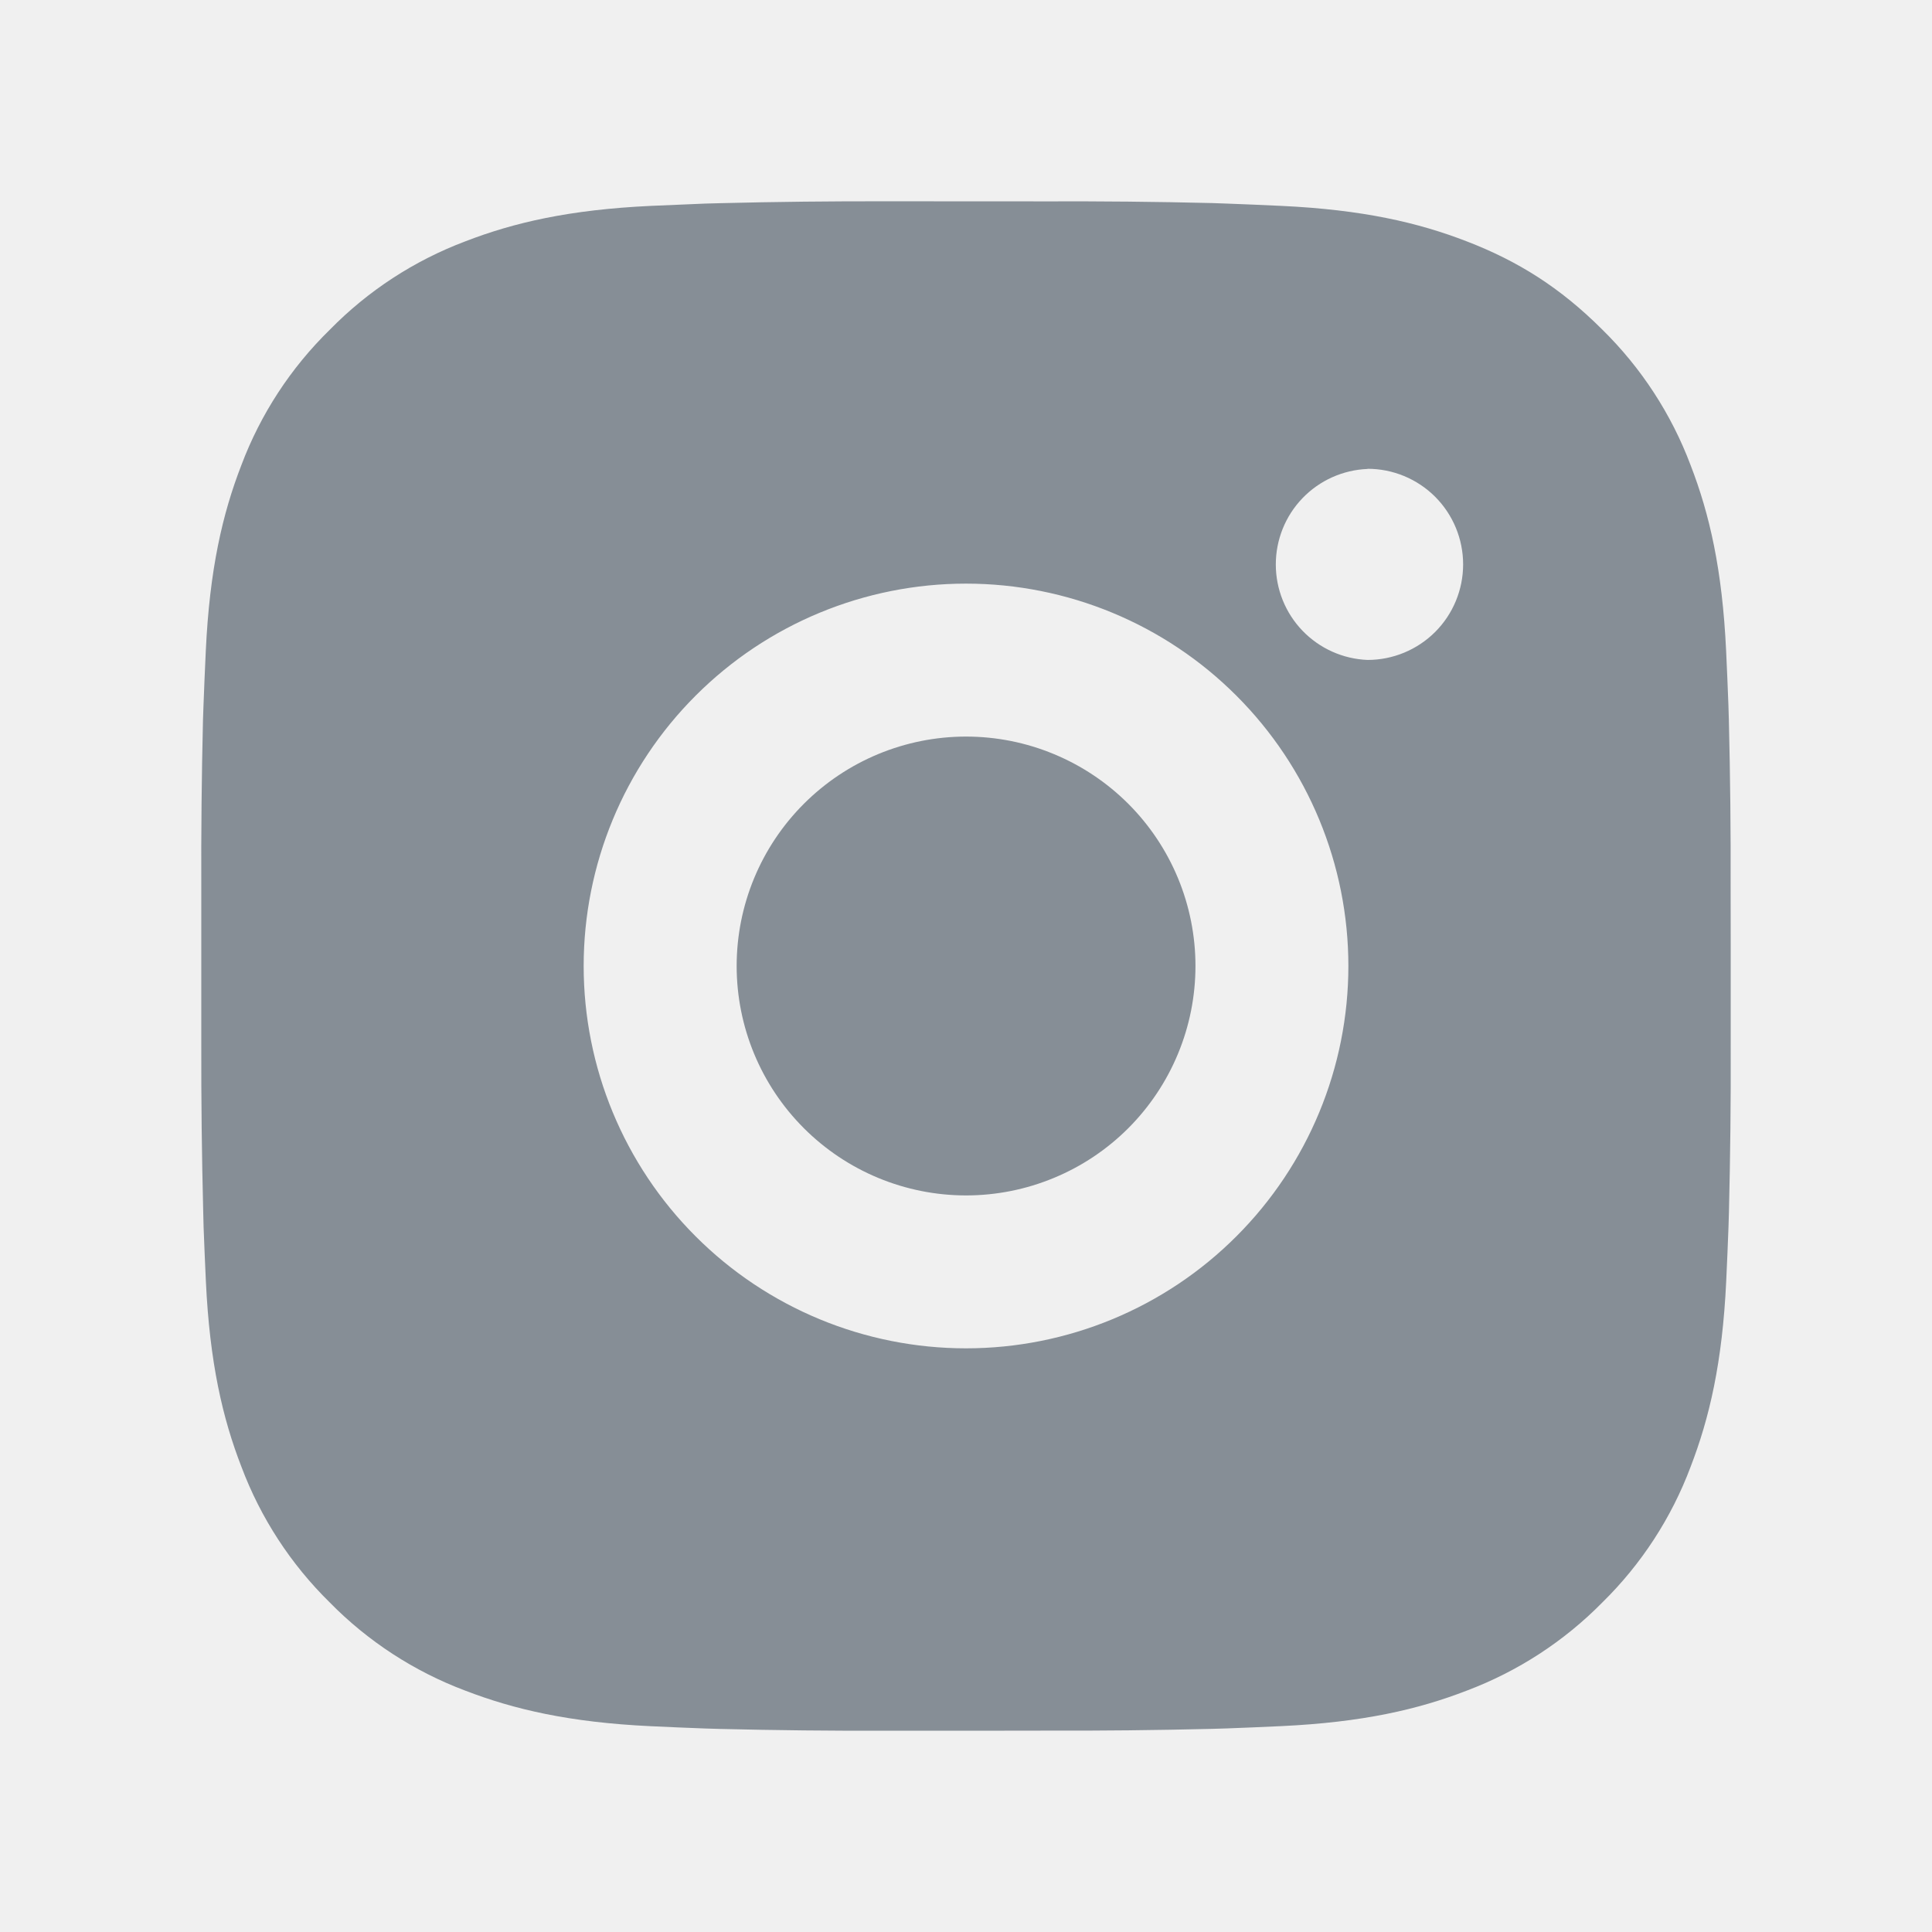
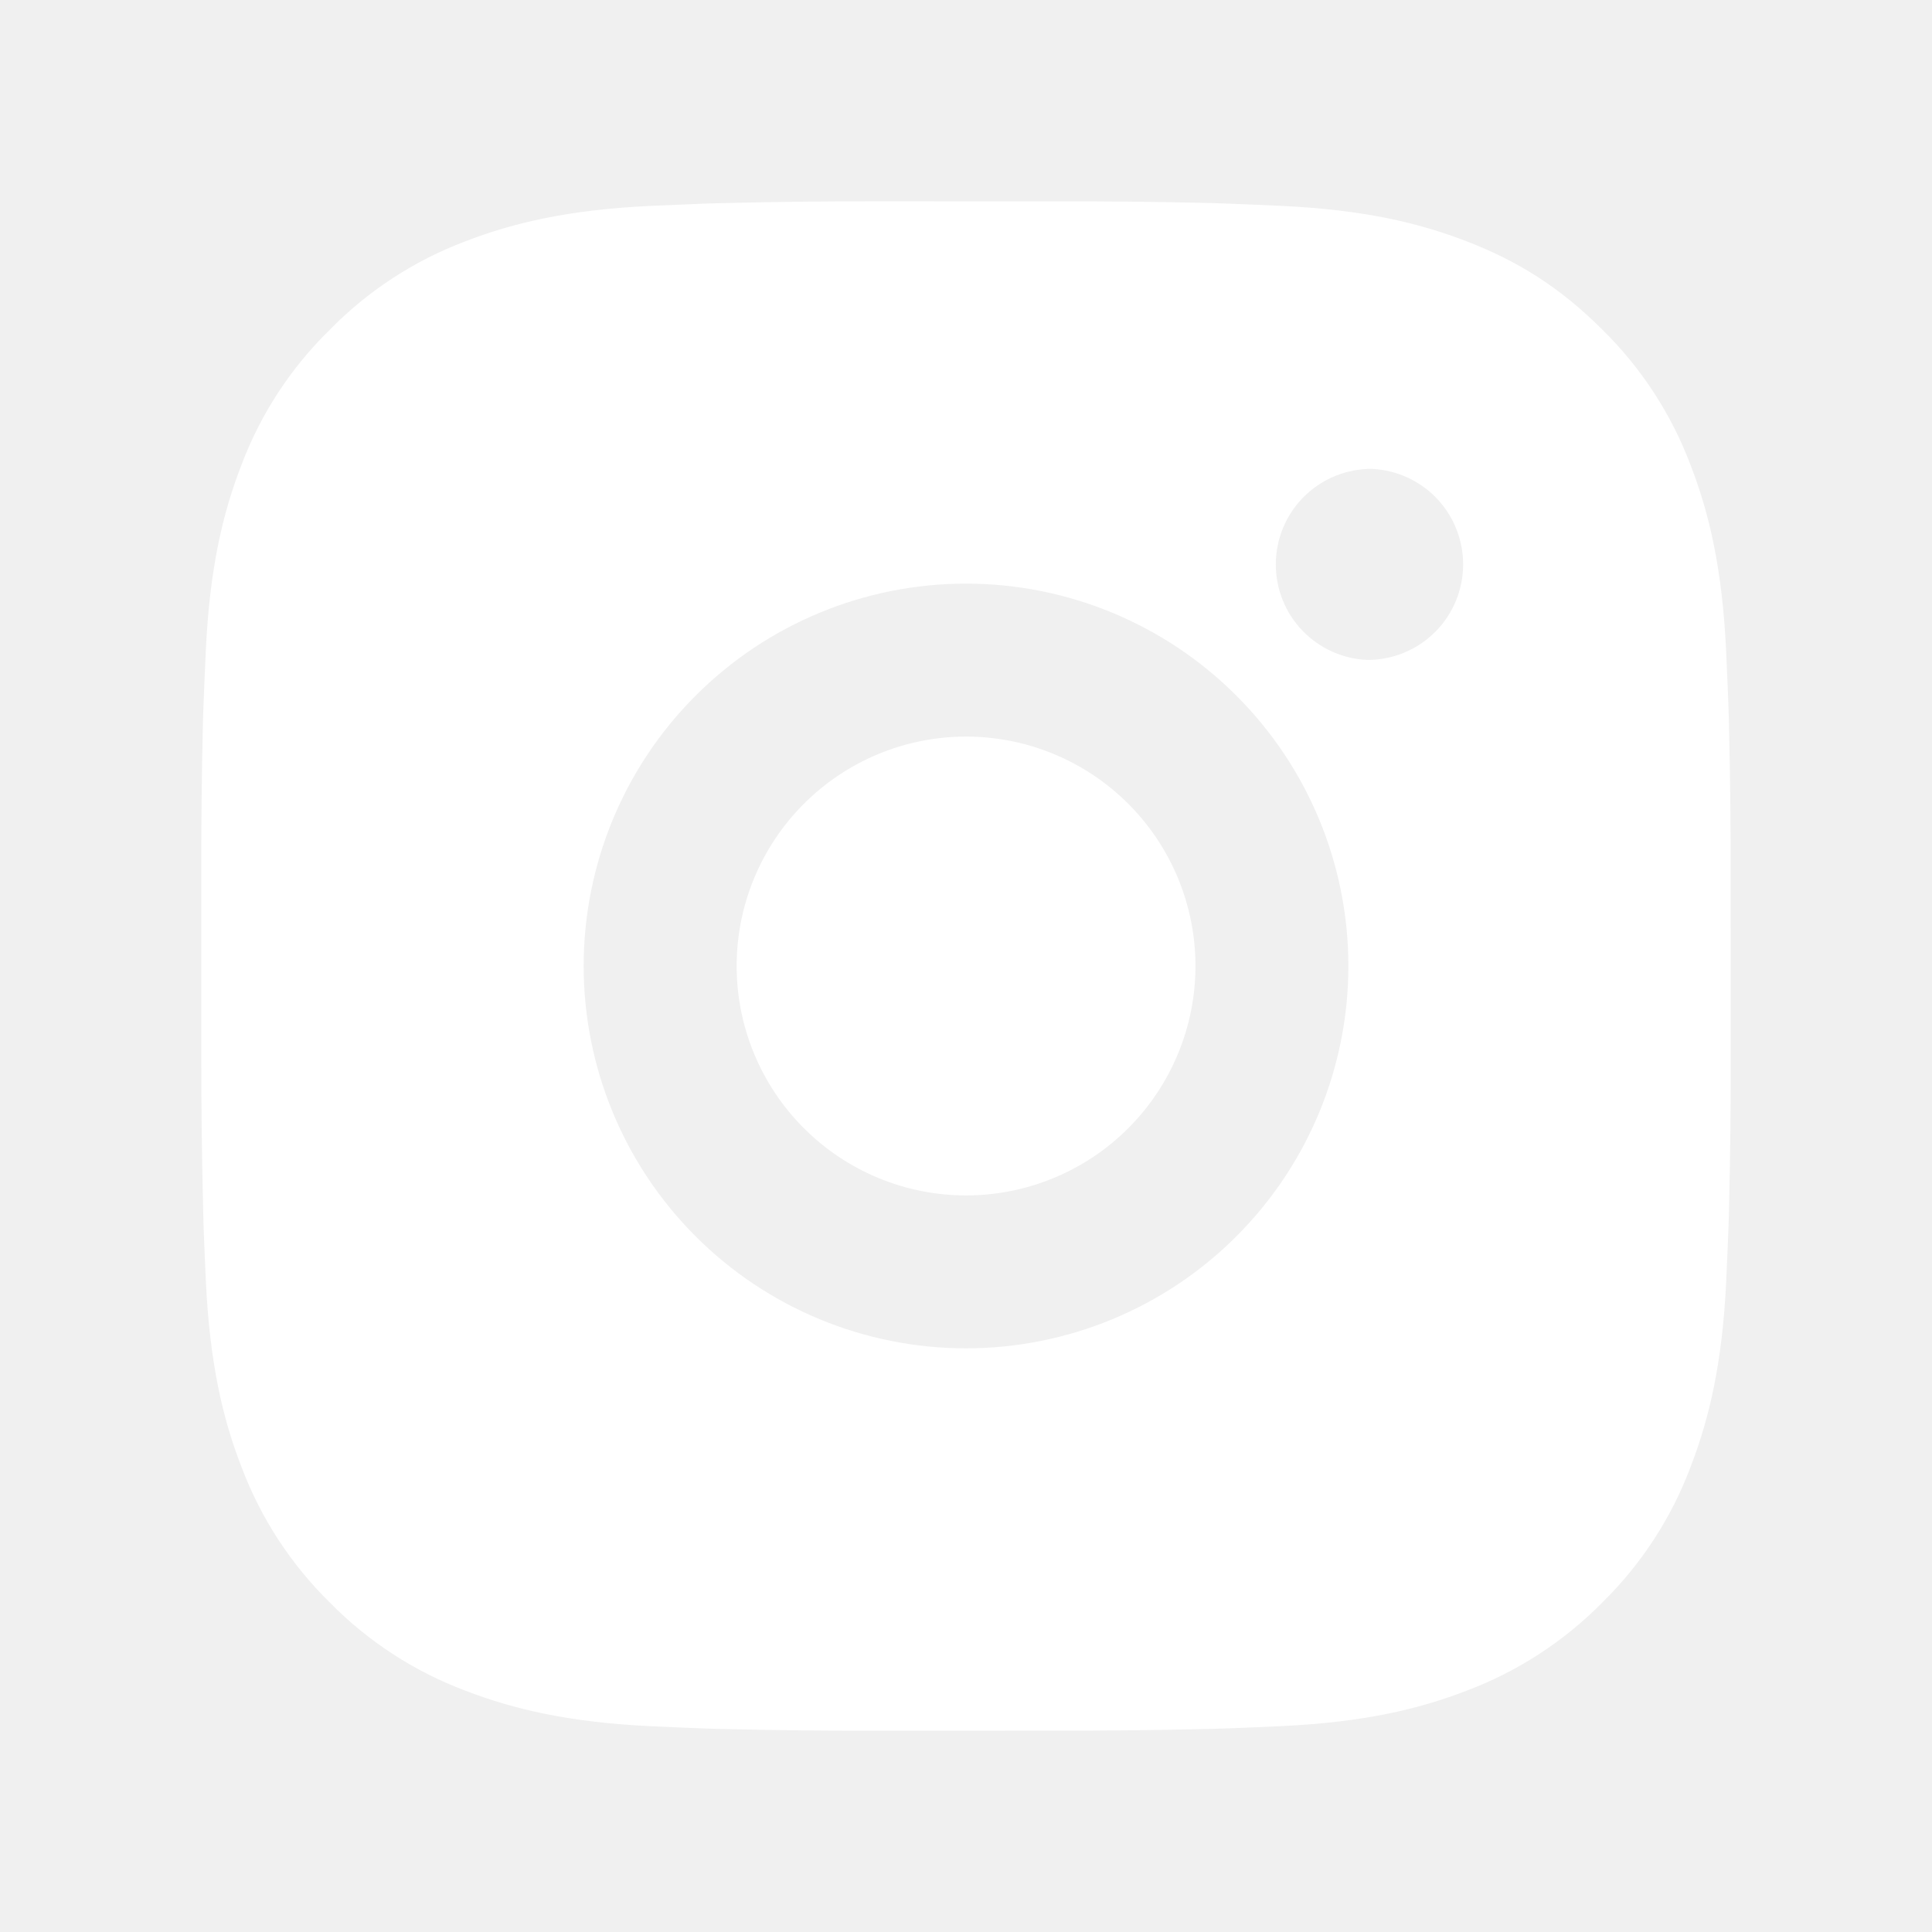
<svg xmlns="http://www.w3.org/2000/svg" width="48" height="48" viewBox="0 0 48 48" fill="none">
-   <path d="M25.953 5.003C27.34 4.998 28.726 5.011 30.112 5.045L30.481 5.058C30.906 5.073 31.326 5.092 31.833 5.115C33.855 5.21 35.234 5.529 36.444 5.998C37.698 6.481 38.755 7.135 39.811 8.191C40.777 9.14 41.525 10.288 42.002 11.556C42.471 12.766 42.79 14.147 42.885 16.169C42.908 16.674 42.927 17.096 42.942 17.521L42.953 17.89C42.987 19.275 43.002 20.661 42.997 22.047L42.999 23.464V25.953C43.004 27.34 42.989 28.726 42.955 30.112L42.944 30.48C42.929 30.906 42.91 31.326 42.887 31.833C42.792 33.855 42.469 35.234 42.002 36.444C41.526 37.713 40.778 38.862 39.811 39.811C38.861 40.777 37.712 41.524 36.444 42.002C35.234 42.471 33.855 42.79 31.833 42.885C31.326 42.908 30.906 42.927 30.481 42.942L30.112 42.953C28.726 42.987 27.34 43.002 25.953 42.997L24.536 42.999H22.049C20.663 43.004 19.276 42.989 17.89 42.955L17.521 42.944C17.07 42.928 16.619 42.908 16.169 42.887C14.147 42.792 12.768 42.469 11.556 42.002C10.288 41.525 9.14 40.778 8.191 39.811C7.224 38.861 6.476 37.713 5.999 36.444C5.529 35.234 5.21 33.855 5.115 31.833C5.094 31.382 5.075 30.931 5.058 30.48L5.049 30.112C5.014 28.726 4.998 27.34 5.001 25.953V22.047C4.996 20.661 5.01 19.275 5.043 17.89L5.056 17.521C5.071 17.096 5.09 16.674 5.113 16.169C5.208 14.145 5.527 12.768 5.997 11.556C6.474 10.288 7.224 9.14 8.193 8.193C9.141 7.225 10.289 6.476 11.556 5.998C12.768 5.529 14.145 5.21 16.169 5.115L17.521 5.058L17.89 5.048C19.275 5.013 20.661 4.998 22.047 5.001L25.953 5.003ZM24 14.5C21.481 14.5 19.064 15.501 17.283 17.283C15.501 19.064 14.501 21.48 14.501 24C14.501 26.519 15.501 28.936 17.283 30.717C19.064 32.499 21.481 33.499 24 33.499C26.52 33.499 28.936 32.499 30.717 30.717C32.499 28.936 33.5 26.519 33.5 24C33.5 21.48 32.499 19.064 30.717 17.283C28.936 15.501 26.52 14.5 24 14.5ZM24 18.3C24.749 18.3 25.49 18.447 26.181 18.734C26.873 19.02 27.501 19.44 28.031 19.969C28.56 20.498 28.98 21.126 29.267 21.818C29.553 22.509 29.701 23.25 29.701 23.999C29.701 24.747 29.554 25.489 29.267 26.18C28.981 26.872 28.561 27.5 28.032 28.03C27.503 28.559 26.875 28.979 26.183 29.265C25.492 29.552 24.75 29.7 24.002 29.7C22.49 29.7 21.041 29.099 19.972 28.03C18.903 26.961 18.302 25.512 18.302 24C18.302 22.488 18.903 21.039 19.972 19.97C21.041 18.901 22.49 18.3 24.002 18.3M33.977 11.651C33.364 11.675 32.784 11.936 32.359 12.378C31.934 12.82 31.697 13.41 31.697 14.024C31.697 14.637 31.934 15.227 32.359 15.669C32.784 16.111 33.364 16.372 33.977 16.396C34.606 16.396 35.21 16.146 35.656 15.701C36.101 15.256 36.351 14.652 36.351 14.022C36.351 13.392 36.101 12.788 35.656 12.342C35.21 11.897 34.606 11.647 33.977 11.647" fill="#868E96" />
+   <path d="M25.953 5.003C27.34 4.998 28.726 5.011 30.112 5.045L30.481 5.058C30.906 5.073 31.326 5.092 31.833 5.115C33.855 5.21 35.234 5.529 36.444 5.998C37.698 6.481 38.755 7.135 39.811 8.191C40.777 9.14 41.525 10.288 42.002 11.556C42.471 12.766 42.79 14.147 42.885 16.169C42.908 16.674 42.927 17.096 42.942 17.521L42.953 17.89C42.987 19.275 43.002 20.661 42.997 22.047L42.999 23.464V25.953C43.004 27.34 42.989 28.726 42.955 30.112L42.944 30.48C42.929 30.906 42.91 31.326 42.887 31.833C42.792 33.855 42.469 35.234 42.002 36.444C41.526 37.713 40.778 38.862 39.811 39.811C38.861 40.777 37.712 41.524 36.444 42.002C35.234 42.471 33.855 42.79 31.833 42.885C31.326 42.908 30.906 42.927 30.481 42.942L30.112 42.953C28.726 42.987 27.34 43.002 25.953 42.997L24.536 42.999H22.049C20.663 43.004 19.276 42.989 17.89 42.955L17.521 42.944C17.07 42.928 16.619 42.908 16.169 42.887C14.147 42.792 12.768 42.469 11.556 42.002C10.288 41.525 9.14 40.778 8.191 39.811C7.224 38.861 6.476 37.713 5.999 36.444C5.529 35.234 5.21 33.855 5.115 31.833C5.094 31.382 5.075 30.931 5.058 30.48L5.049 30.112C5.014 28.726 4.998 27.34 5.001 25.953V22.047C4.996 20.661 5.01 19.275 5.043 17.89L5.056 17.521C5.071 17.096 5.09 16.674 5.113 16.169C5.208 14.145 5.527 12.768 5.997 11.556C6.474 10.288 7.224 9.14 8.193 8.193C9.141 7.225 10.289 6.476 11.556 5.998C12.768 5.529 14.145 5.21 16.169 5.115L17.521 5.058L17.89 5.048C19.275 5.013 20.661 4.998 22.047 5.001L25.953 5.003ZM24 14.5C21.481 14.5 19.064 15.501 17.283 17.283C15.501 19.064 14.501 21.48 14.501 24C14.501 26.519 15.501 28.936 17.283 30.717C19.064 32.499 21.481 33.499 24 33.499C26.52 33.499 28.936 32.499 30.717 30.717C32.499 28.936 33.5 26.519 33.5 24C33.5 21.48 32.499 19.064 30.717 17.283C28.936 15.501 26.52 14.5 24 14.5ZM24 18.3C24.749 18.3 25.49 18.447 26.181 18.734C26.873 19.02 27.501 19.44 28.031 19.969C28.56 20.498 28.98 21.126 29.267 21.818C29.553 22.509 29.701 23.25 29.701 23.999C29.701 24.747 29.554 25.489 29.267 26.18C28.981 26.872 28.561 27.5 28.032 28.03C27.503 28.559 26.875 28.979 26.183 29.265C25.492 29.552 24.75 29.7 24.002 29.7C22.49 29.7 21.041 29.099 19.972 28.03C18.903 26.961 18.302 25.512 18.302 24C18.302 22.488 18.903 21.039 19.972 19.97C21.041 18.901 22.49 18.3 24.002 18.3M33.977 11.651C33.364 11.675 32.784 11.936 32.359 12.378C31.934 12.82 31.697 13.41 31.697 14.024C31.697 14.637 31.934 15.227 32.359 15.669C32.784 16.111 33.364 16.372 33.977 16.396C34.606 16.396 35.21 16.146 35.656 15.701C36.101 15.256 36.351 14.652 36.351 14.022C36.351 13.392 36.101 12.788 35.656 12.342C35.21 11.897 34.606 11.647 33.977 11.647" fill="#ffffff" />
</svg>
